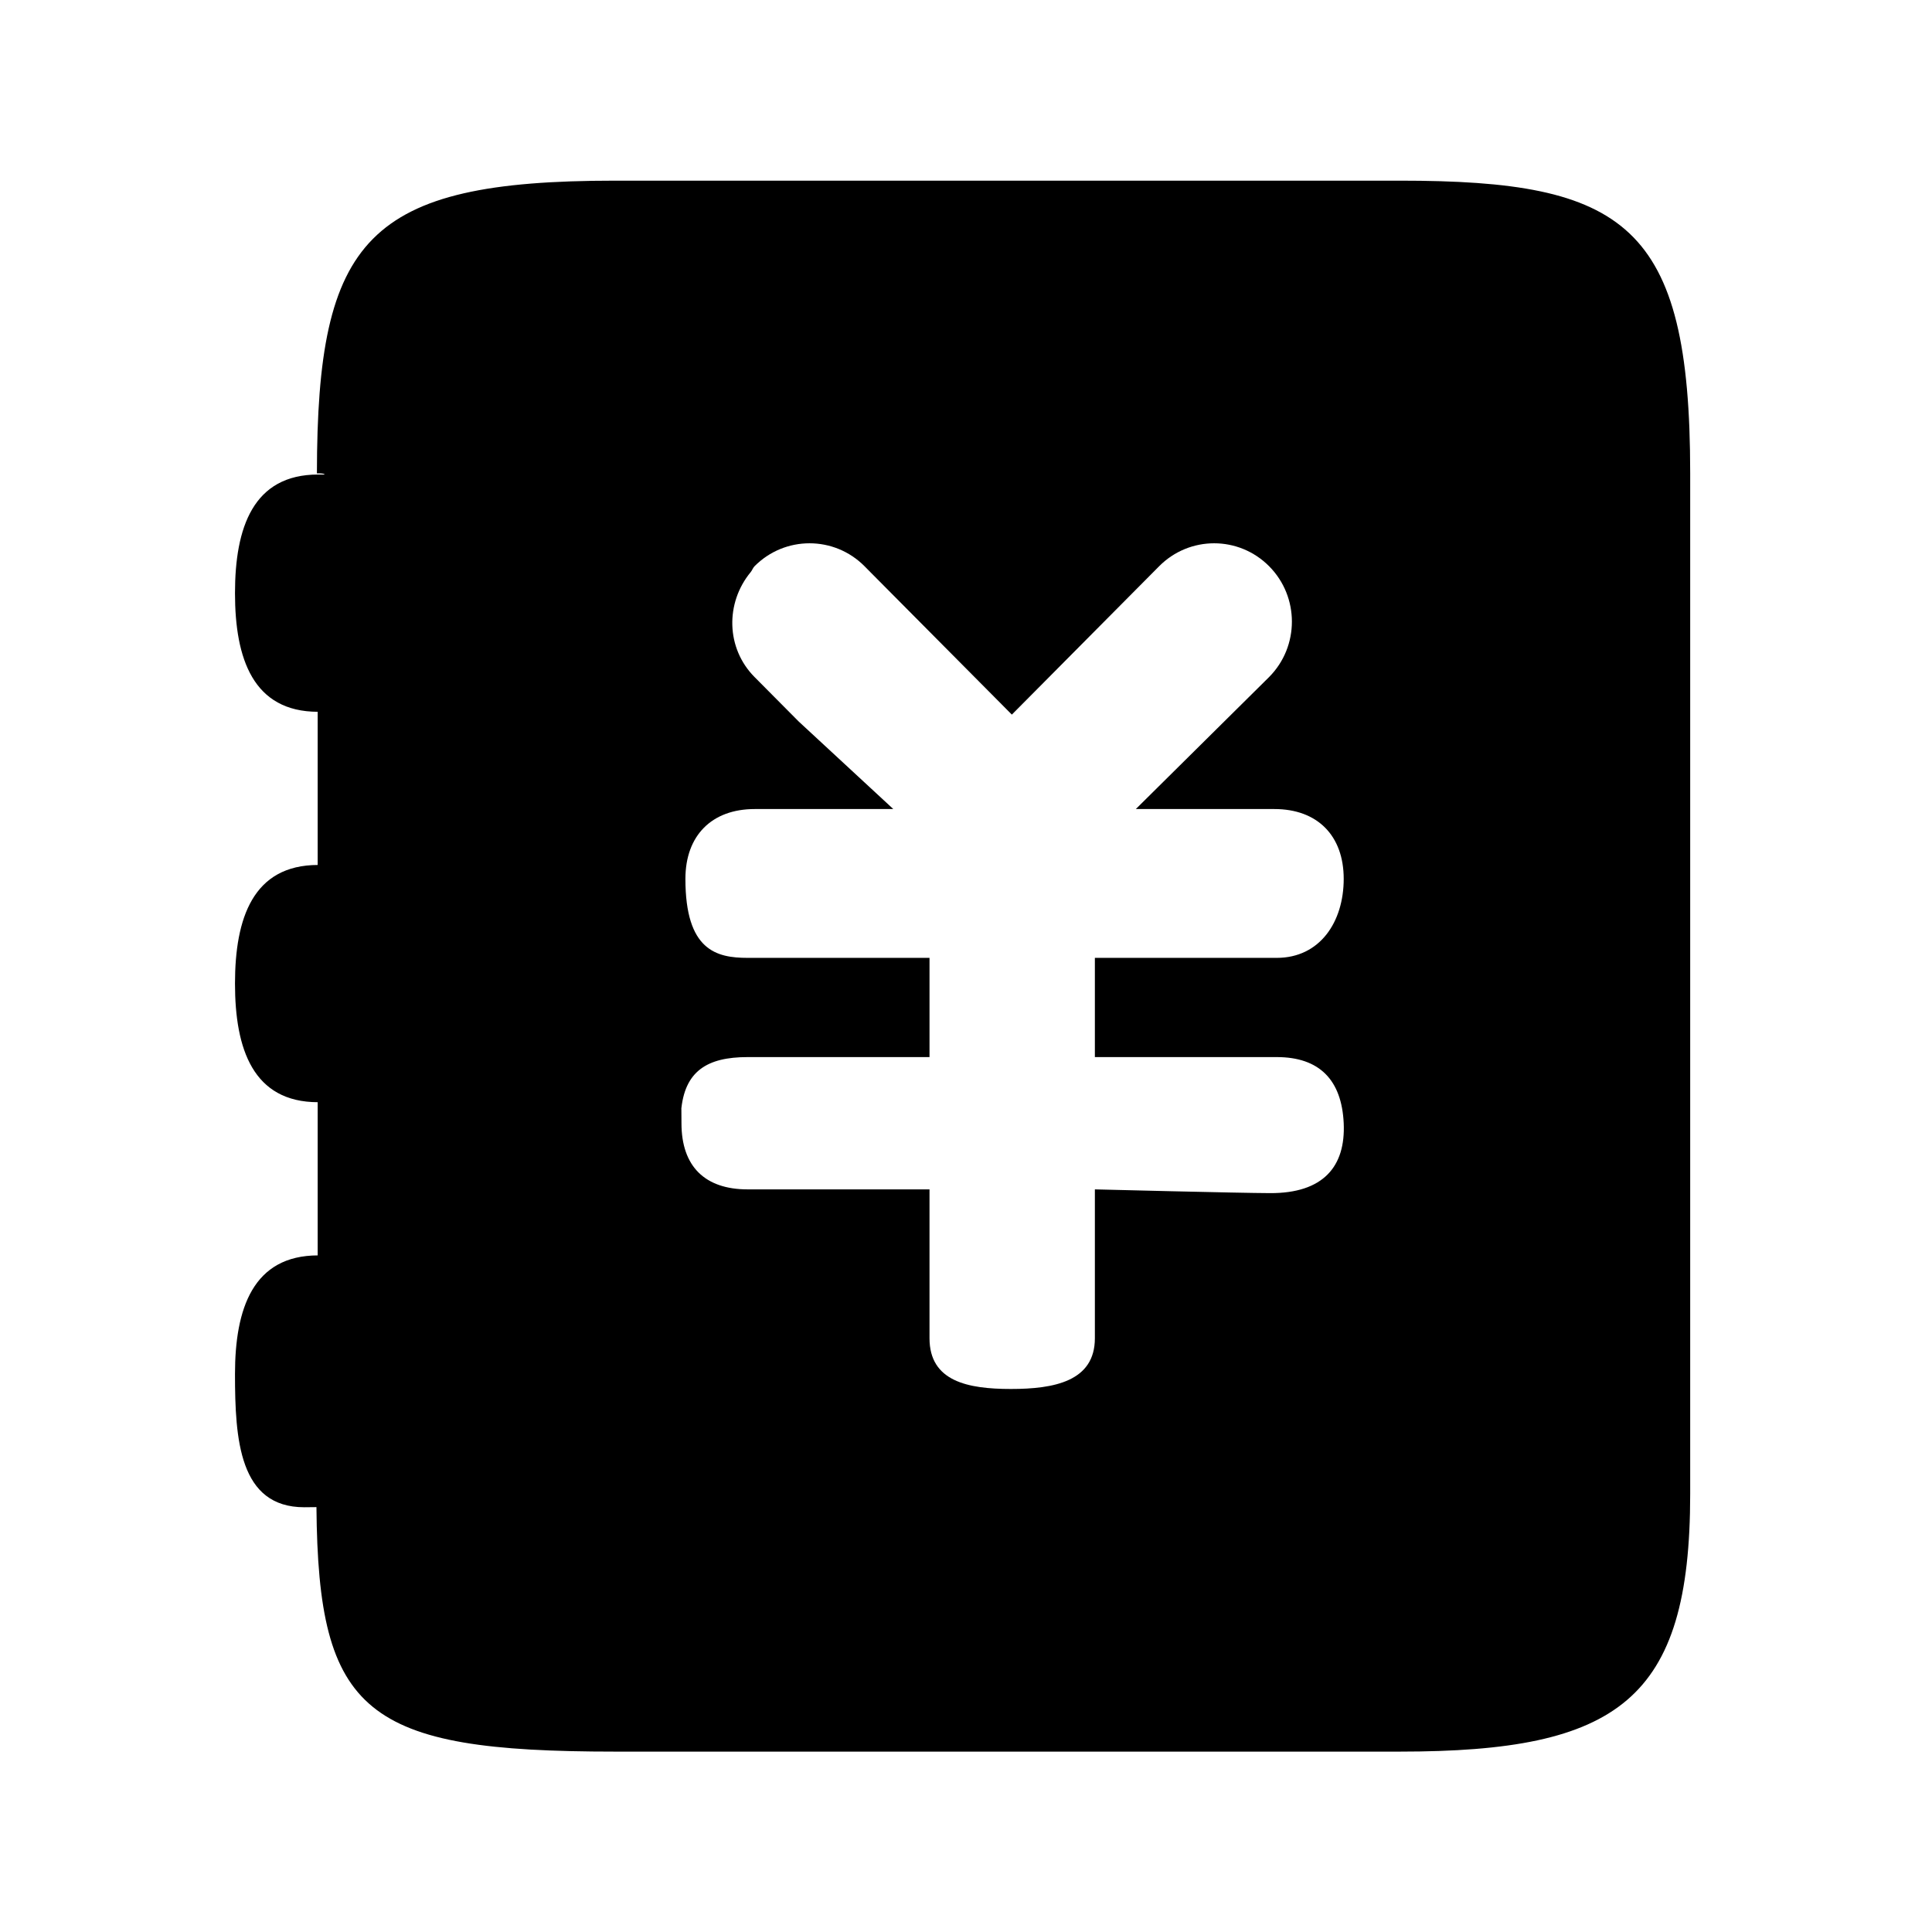
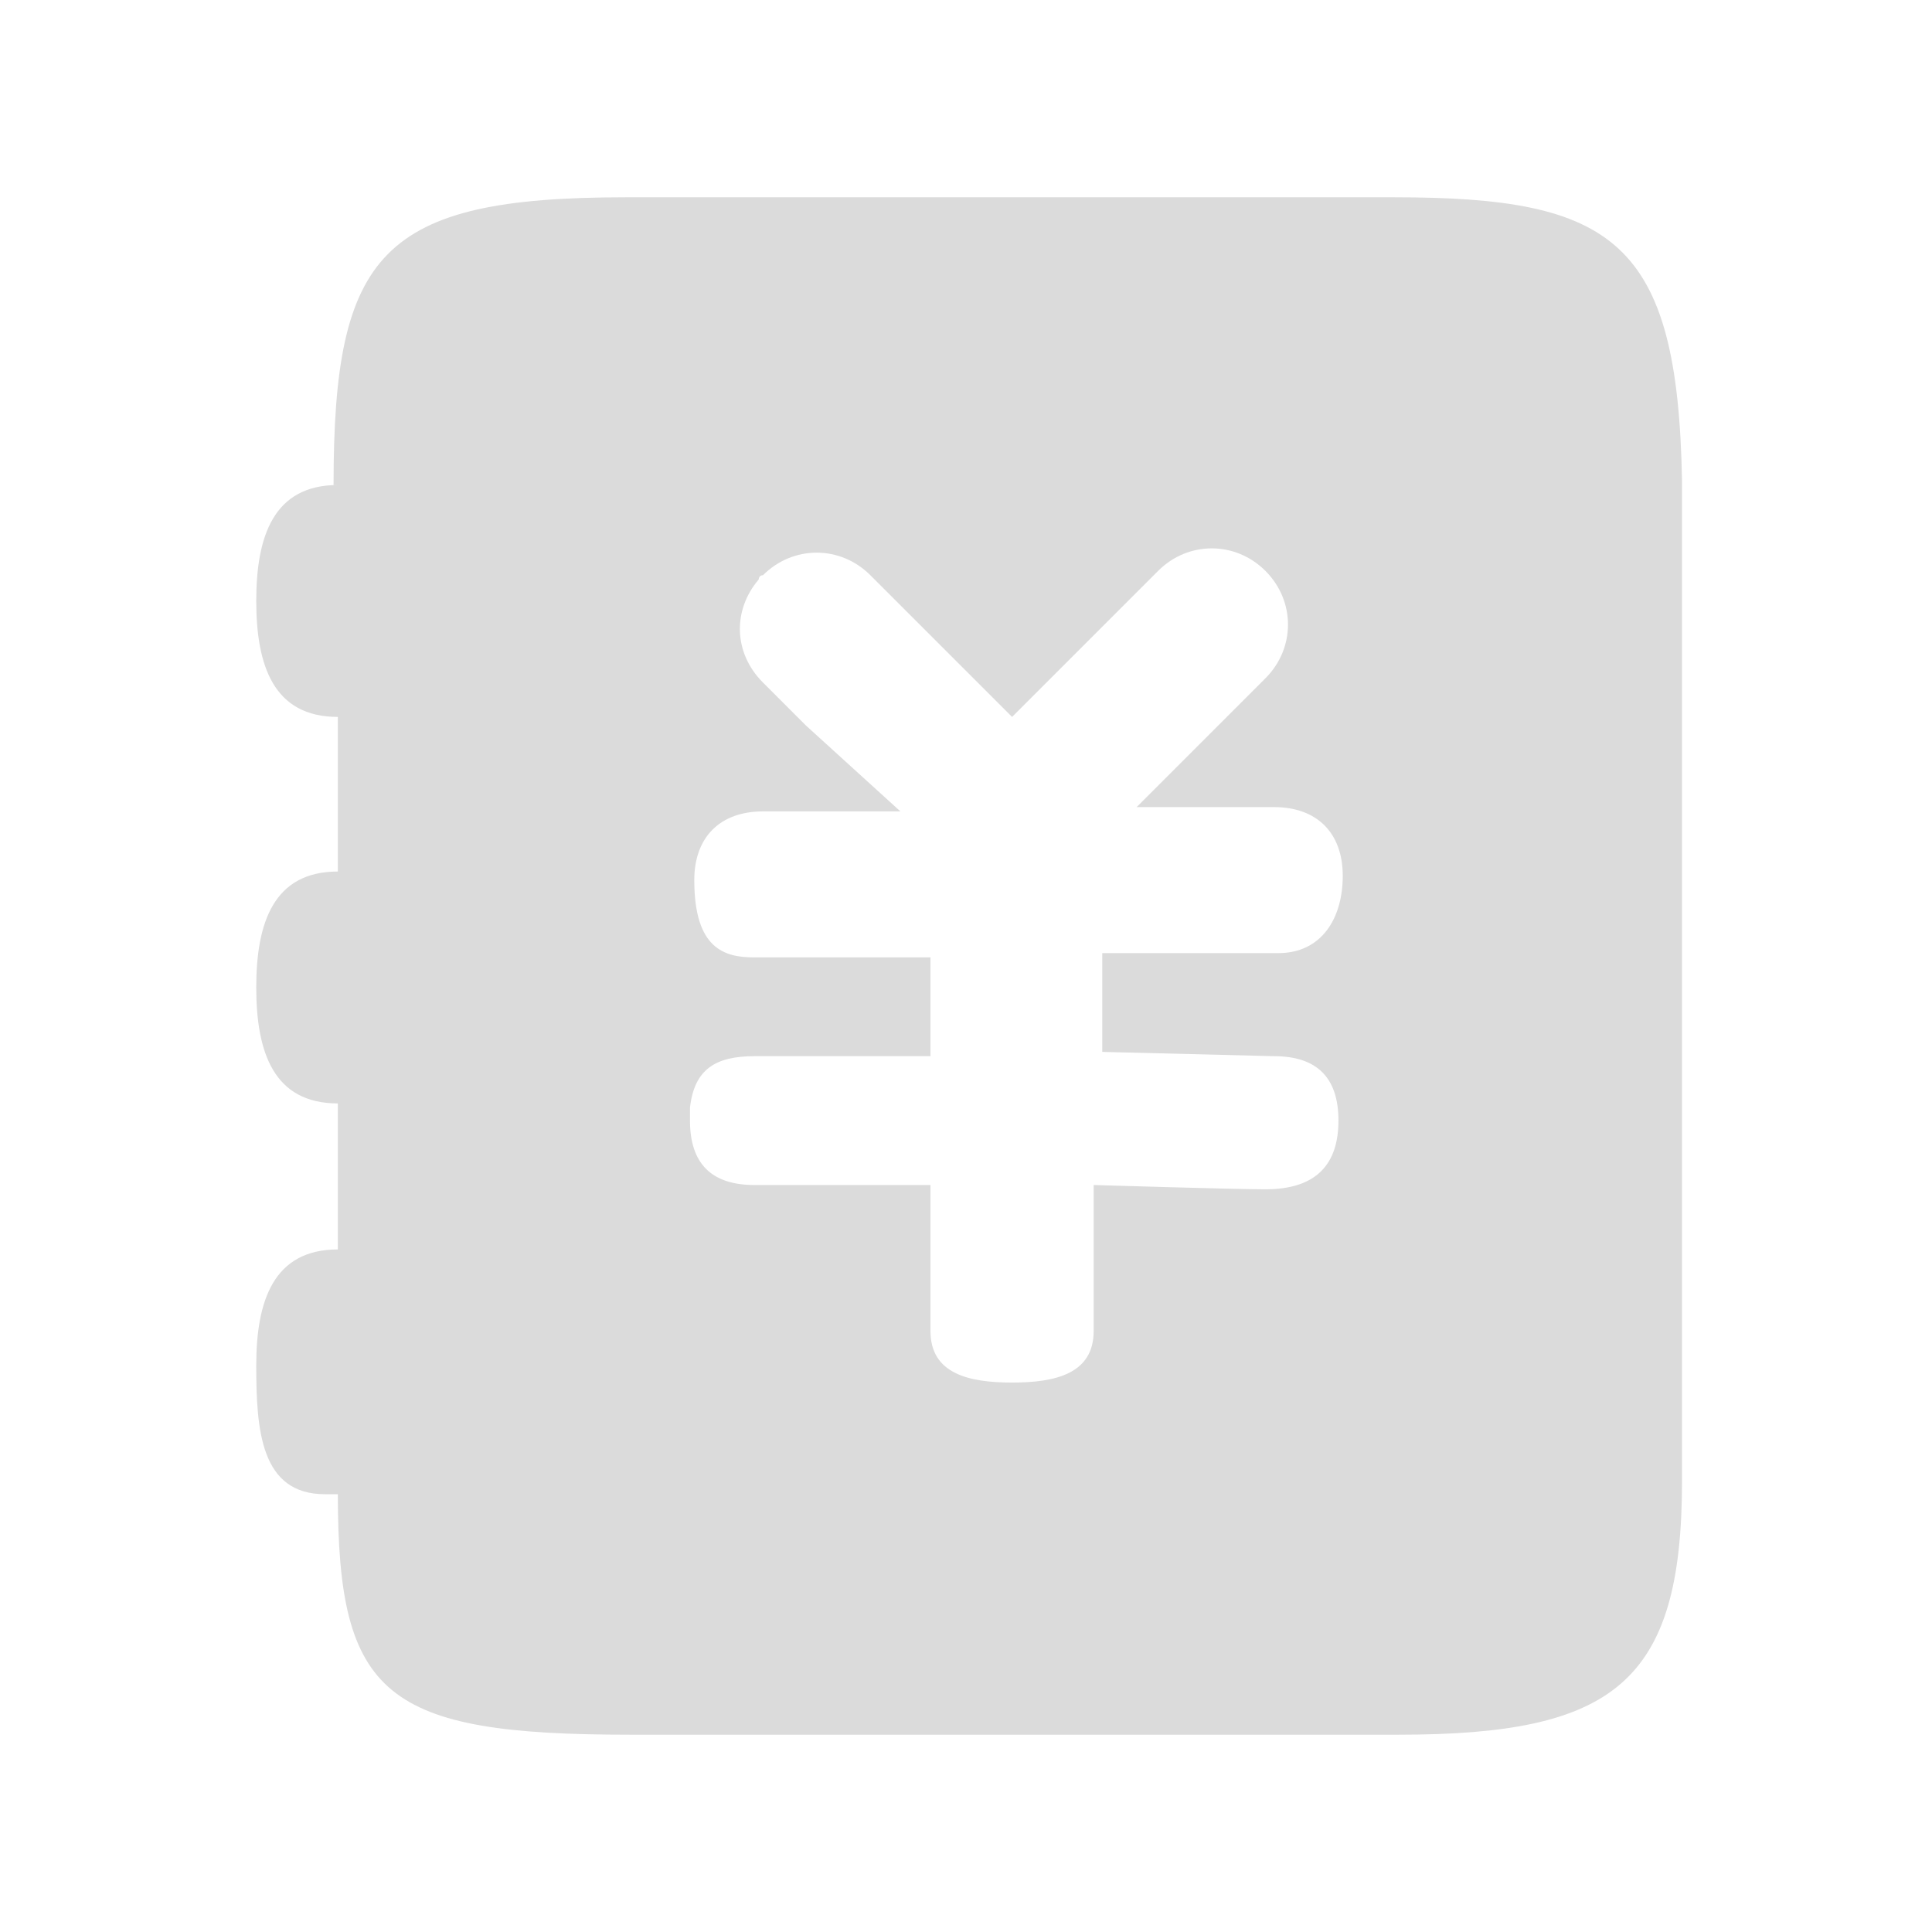
- <svg xmlns="http://www.w3.org/2000/svg" class="icon" width="200px" height="200.00px" viewBox="0 0 1024 1024" version="1.1">
-   <path d="M741.939 95.754l-415.984 0c-131.539 0-157.866 30.505-157.985 155.152 4.099-0.146 4.099 0.608 4.099 0.608l-3.466 0c-34.467 0-44.053 28.16-44.053 62.877 0 34.724 9.586 62.874 44.053 62.874l-0.231-1.043 0 87.646 0.231-5.419c-34.467 0-44.053 28.151-44.053 62.867 0 34.733 9.586 62.877 44.053 62.877l-0.231-6.385 0 96.411 0.231-8.834c-34.467 0-44.053 28.144-44.053 62.858 0 34.733 2.26 70.631 36.728 70.631 0 0 0 0 6.445-0.068 0.933 109.403 25.781 129.585 158.233 129.585l415.984 0c115.763 0 153.895-27.271 153.895-136.519l0-541.113c0-132.162-34.573-155.007-153.895-155.007zM676.716 560.278c22.632 0 34.427 12.154 35.478 35.059 1.053 22.938-10.835 37.147-38.995 37.043-16.098-0.034-92.892-1.985-92.892-1.985l0 78.881c0 22.923-21.73 26.91-44.509 26.91-22.774 0-43.138-3.987-43.138-26.91l0-78.881-96.409 0c-22.586 0-35.059-12.137-35.059-35.059 0-15.236-0.298-5.153-0.205-6.283 1.739-21.329 13.781-28.776 35.264-28.776l96.41 0 0-52.588-96.41 0c-16.597 0-32.969-3.989-32.969-41.88 0-22.929 13.943-37 36.728-37l73.452 0-50.122-46.383-23.419-23.588c-15.185-15.296-15.526-39.304-2.038-55.61 0.805-0.976 1.139-2.191 2.038-3.115 16.109-16.212 42.197-16.212 58.305 0l3.074 3.115 75.003 75.527 78.069-78.642c16.108-16.212 42.188-16.212 58.287 0 16.1 16.21 16.1 42.522 0 58.725l-70.648 69.971 73.456 0c22.775 0 36.727 14.071 36.727 37 0 22.93-12.702 41.88-35.478 41.88l-96.41 0 0 52.588 96.41 0z" />
+ <svg xmlns="http://www.w3.org/2000/svg" t="1646722222409" class="icon" viewBox="0 0 1047 1024" version="1.1" p-id="23258" width="200" height="200">
+   <path d="M755.596 95.418h-416.582c-132.655 0-158.255 30.255-158.255 155.927h4.655-2.327c-34.909 0-44.218 27.927-44.218 62.836 0 34.909 9.309 62.836 44.218 62.836V465.455v-4.655c-34.909 0-44.218 27.927-44.218 62.836 0 34.909 9.309 62.836 44.218 62.836v-6.982V674.909v-9.309c-34.909 0-44.218 27.927-44.218 62.836 0 34.909 2.327 69.818 37.236 69.818h6.982c0 109.382 25.6 130.327 158.255 130.327h416.582c116.364 0 153.6-27.927 153.6-137.309V249.018c-2.327-130.327-37.236-153.6-155.927-153.6z m-65.164 465.455c23.273 0 34.909 11.636 34.909 34.909s-11.636 37.236-39.564 37.236c-16.291 0-93.091-2.327-93.091-2.327v79.127c0 23.273-20.945 27.927-44.218 27.927-23.273 0-44.218-4.655-44.218-27.927v-79.127h-95.418c-23.273 0-34.909-11.636-34.909-34.909v-6.982c2.327-20.945 13.964-27.927 34.909-27.927h95.418v-53.527h-95.418c-16.291 0-32.582-4.655-32.582-41.891 0-23.273 13.964-37.236 37.236-37.236h74.473l-51.2-46.545-23.273-23.273c-16.291-16.291-16.291-39.564-2.327-55.855 0 0 0-2.327 2.327-2.327 16.291-16.291 41.891-16.291 58.182 0l2.327 2.327 74.473 74.473 79.127-79.127c16.291-16.291 41.891-16.291 58.182 0s16.291 41.891 0 58.182l-69.818 69.818h74.473c23.273 0 37.236 13.964 37.236 37.236s-11.636 41.891-34.909 41.891h-95.418V558.545l93.091 2.327z" fill="#DBDBDB" p-id="23259" />
</svg>
